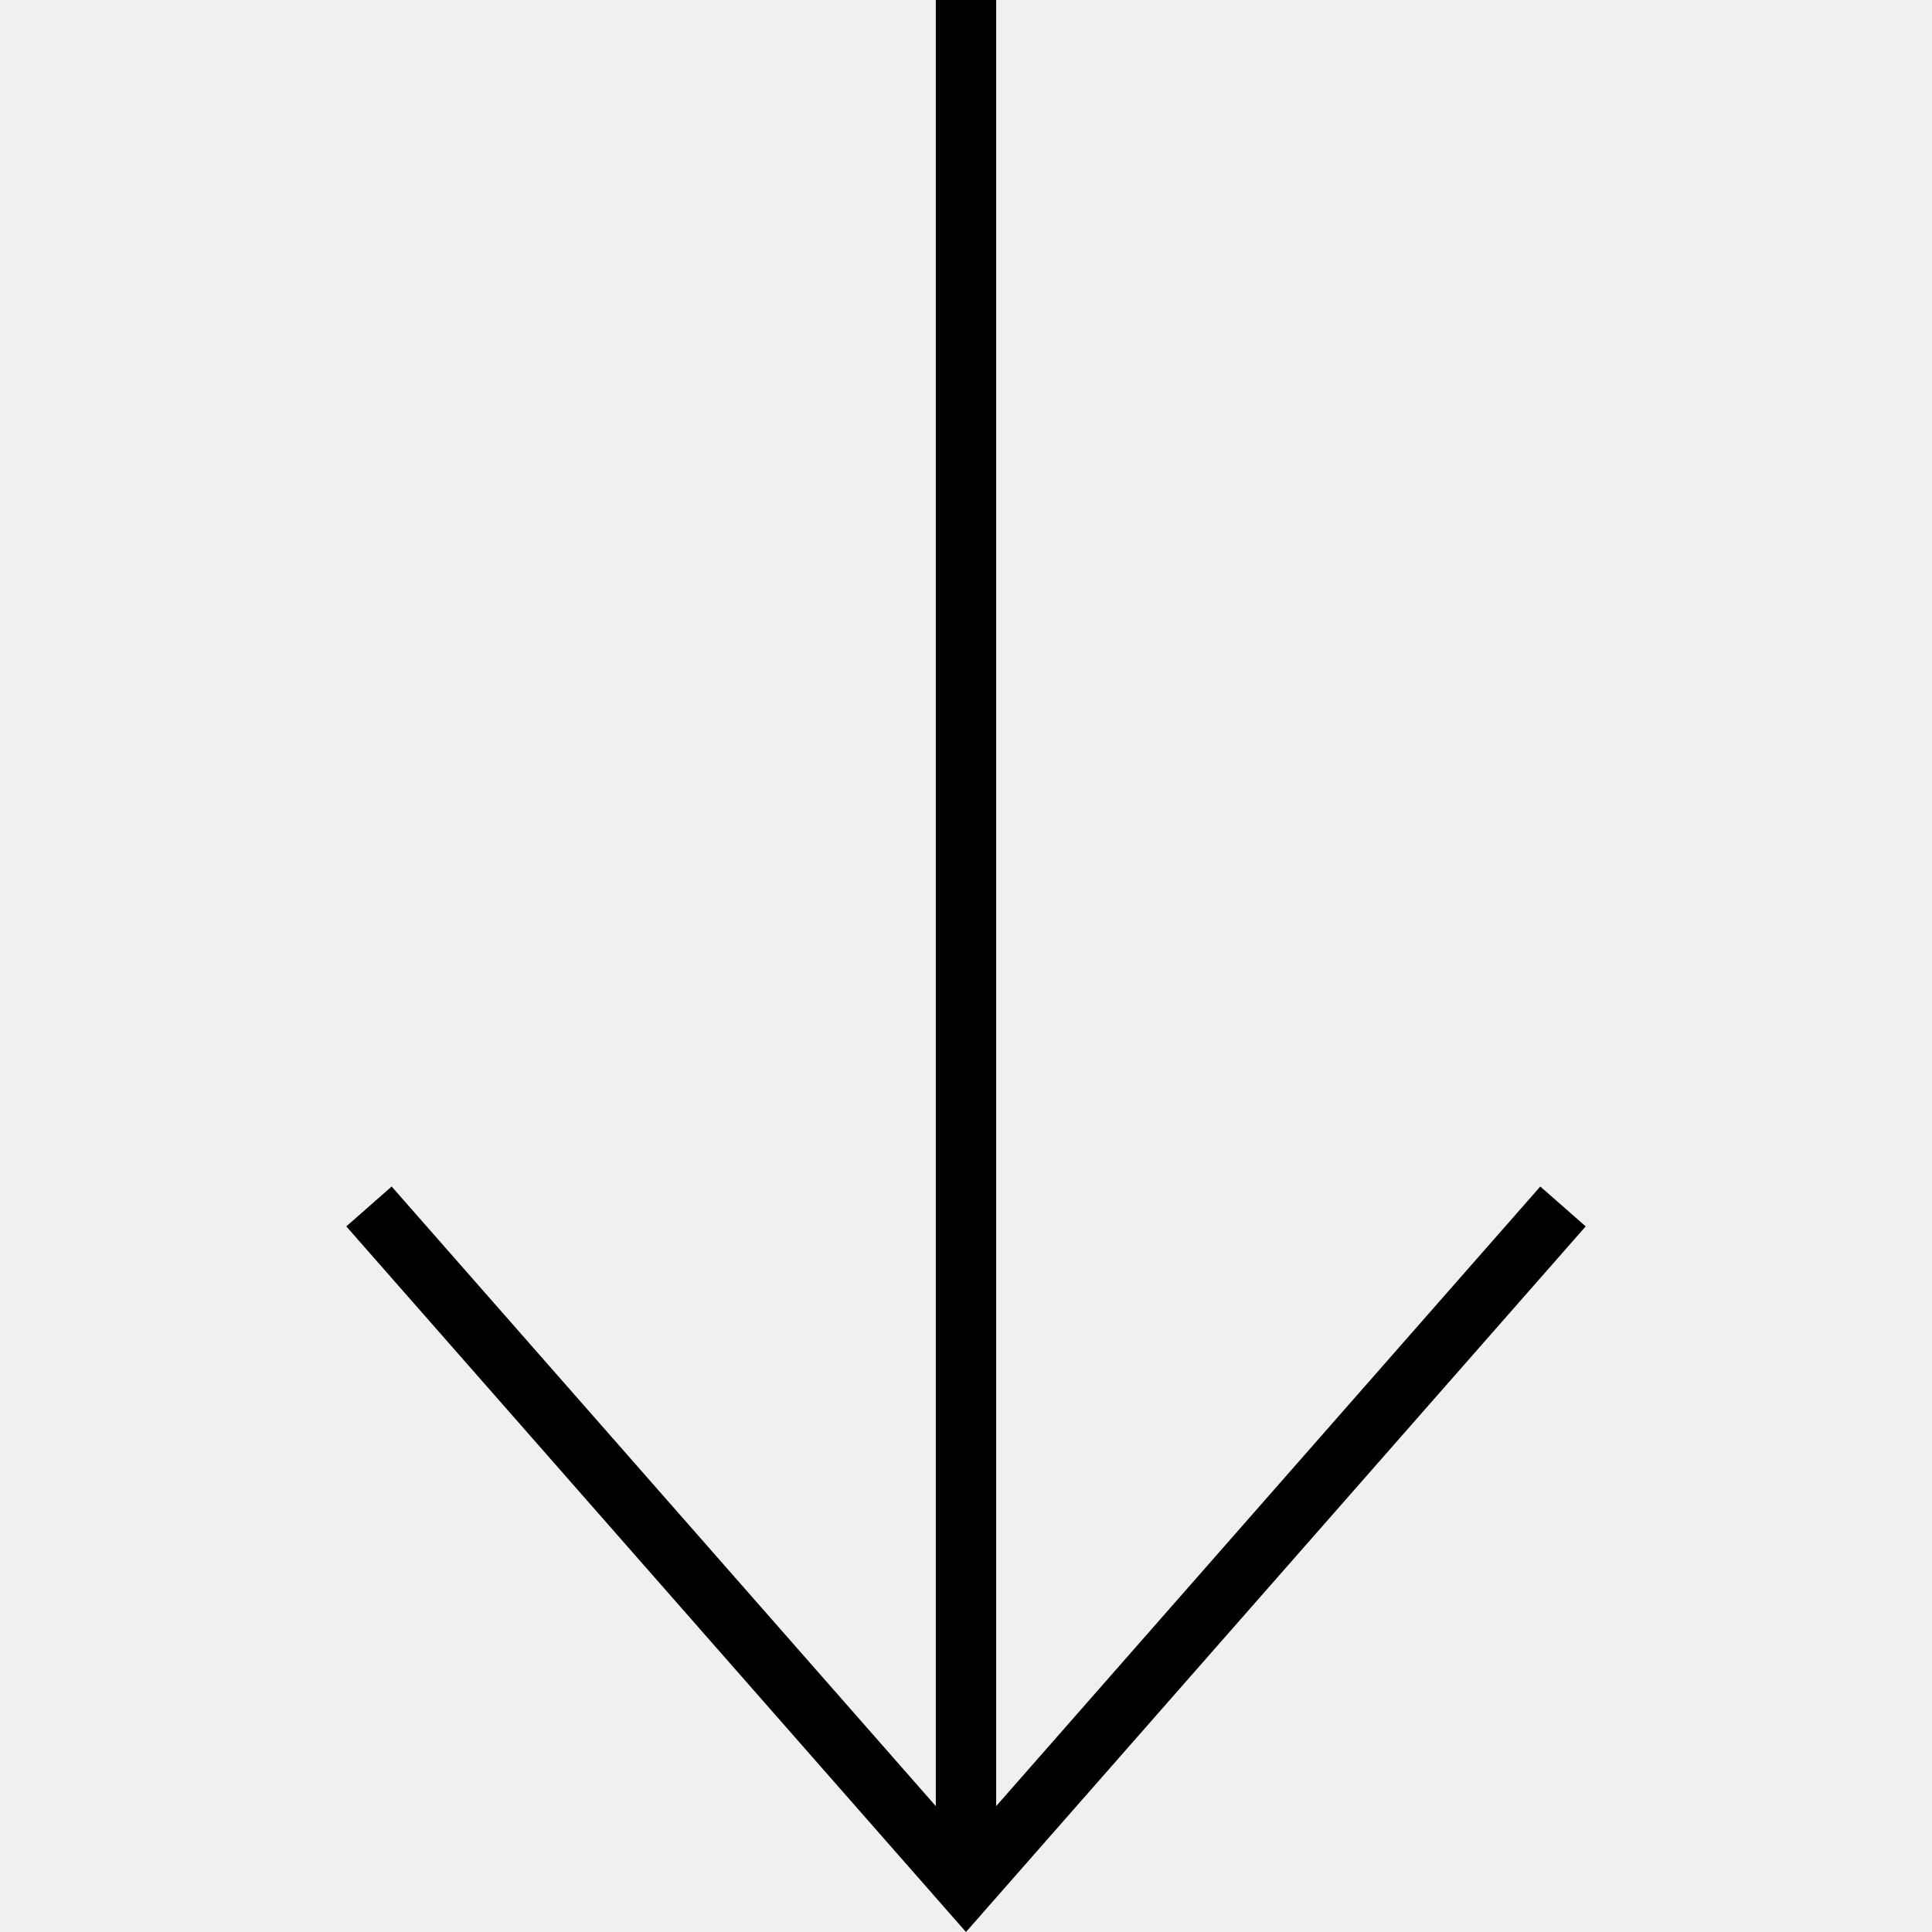
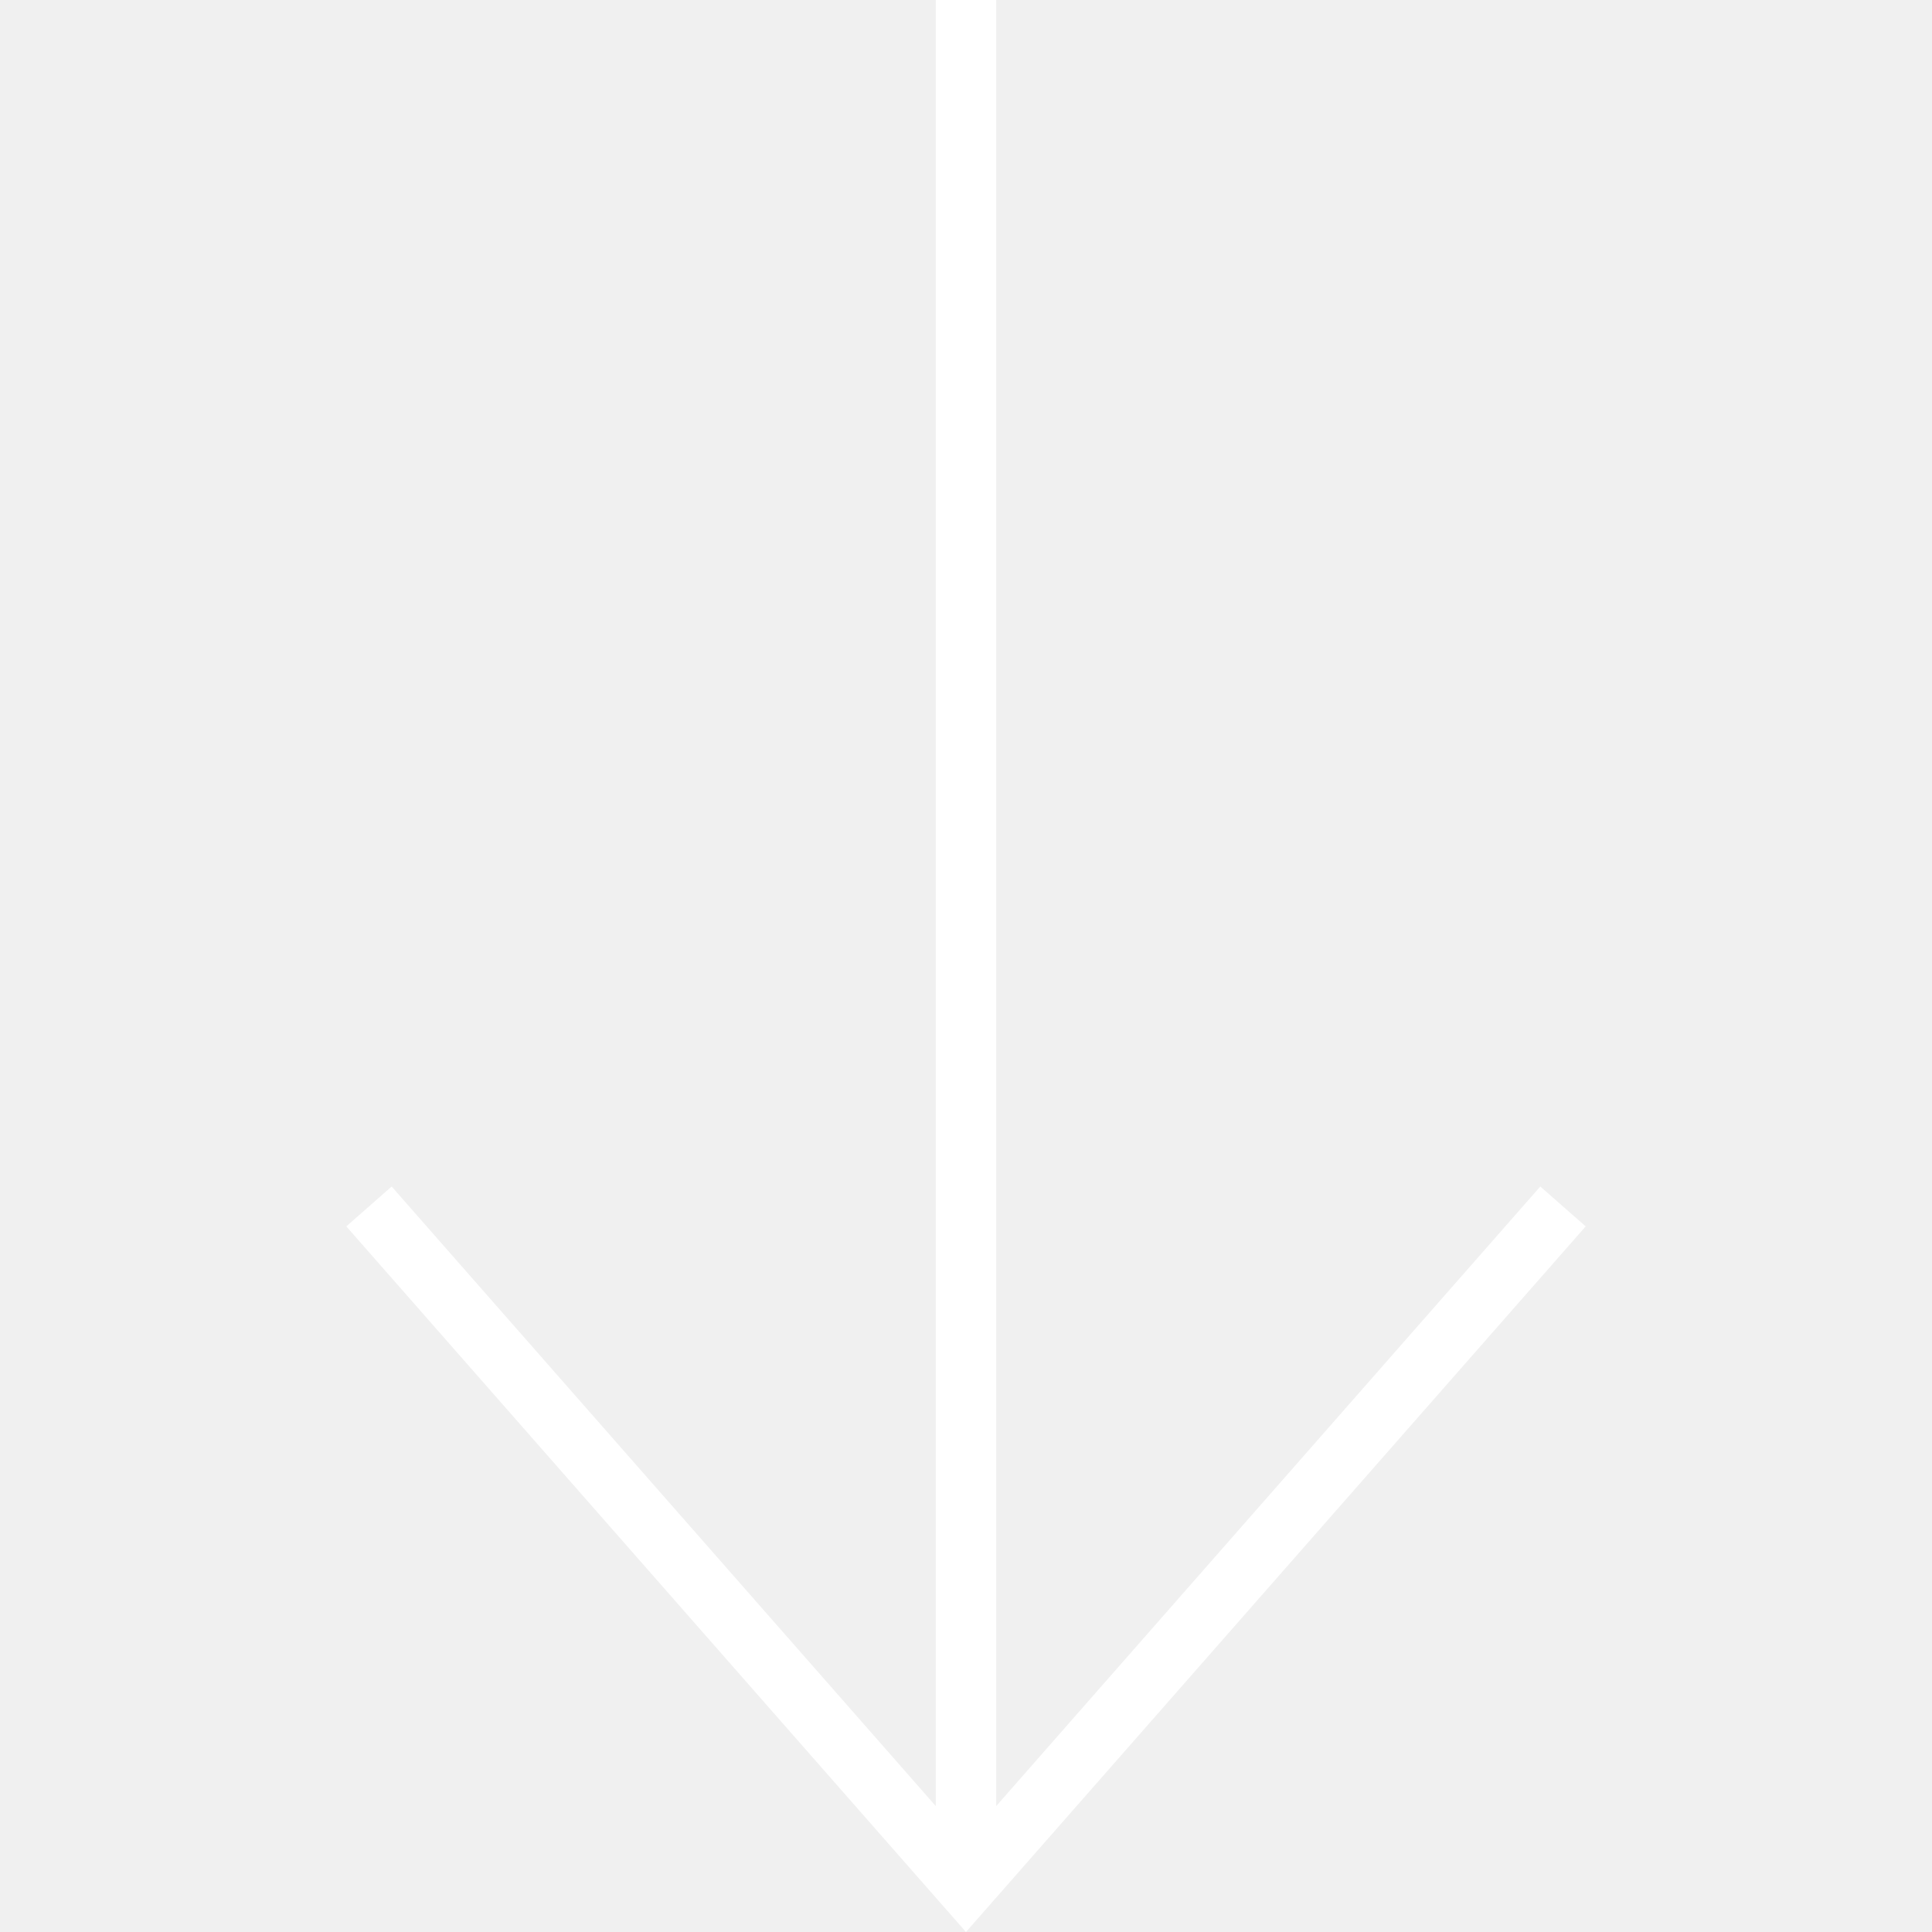
<svg xmlns="http://www.w3.org/2000/svg" version="1.1" id="Capa_1" x="0px" y="0px" viewBox="0 0 490 490" style="enable-background:new 0 0 490 490;" xml:space="preserve">
-   <polygon points="237.339,0 237.339,458.069 99.333,300.928 87.832,311.038 244.996,490 402.168,311.038 390.652,300.928   252.654,458.069 252.654,0 " />
+   <polygon fill="white" points="237.339,0 237.339,458.069 99.333,300.928 87.832,311.038 244.996,490 402.168,311.038 390.652,300.928   252.654,458.069 252.654,0 " />
  <g>
</g>
  <g>
</g>
  <g>
</g>
  <g>
</g>
  <g>
</g>
  <g>
</g>
  <g>
</g>
  <g>
</g>
  <g>
</g>
  <g>
</g>
  <g>
</g>
  <g>
</g>
  <g>
</g>
  <g>
</g>
  <g>
</g>
</svg>
